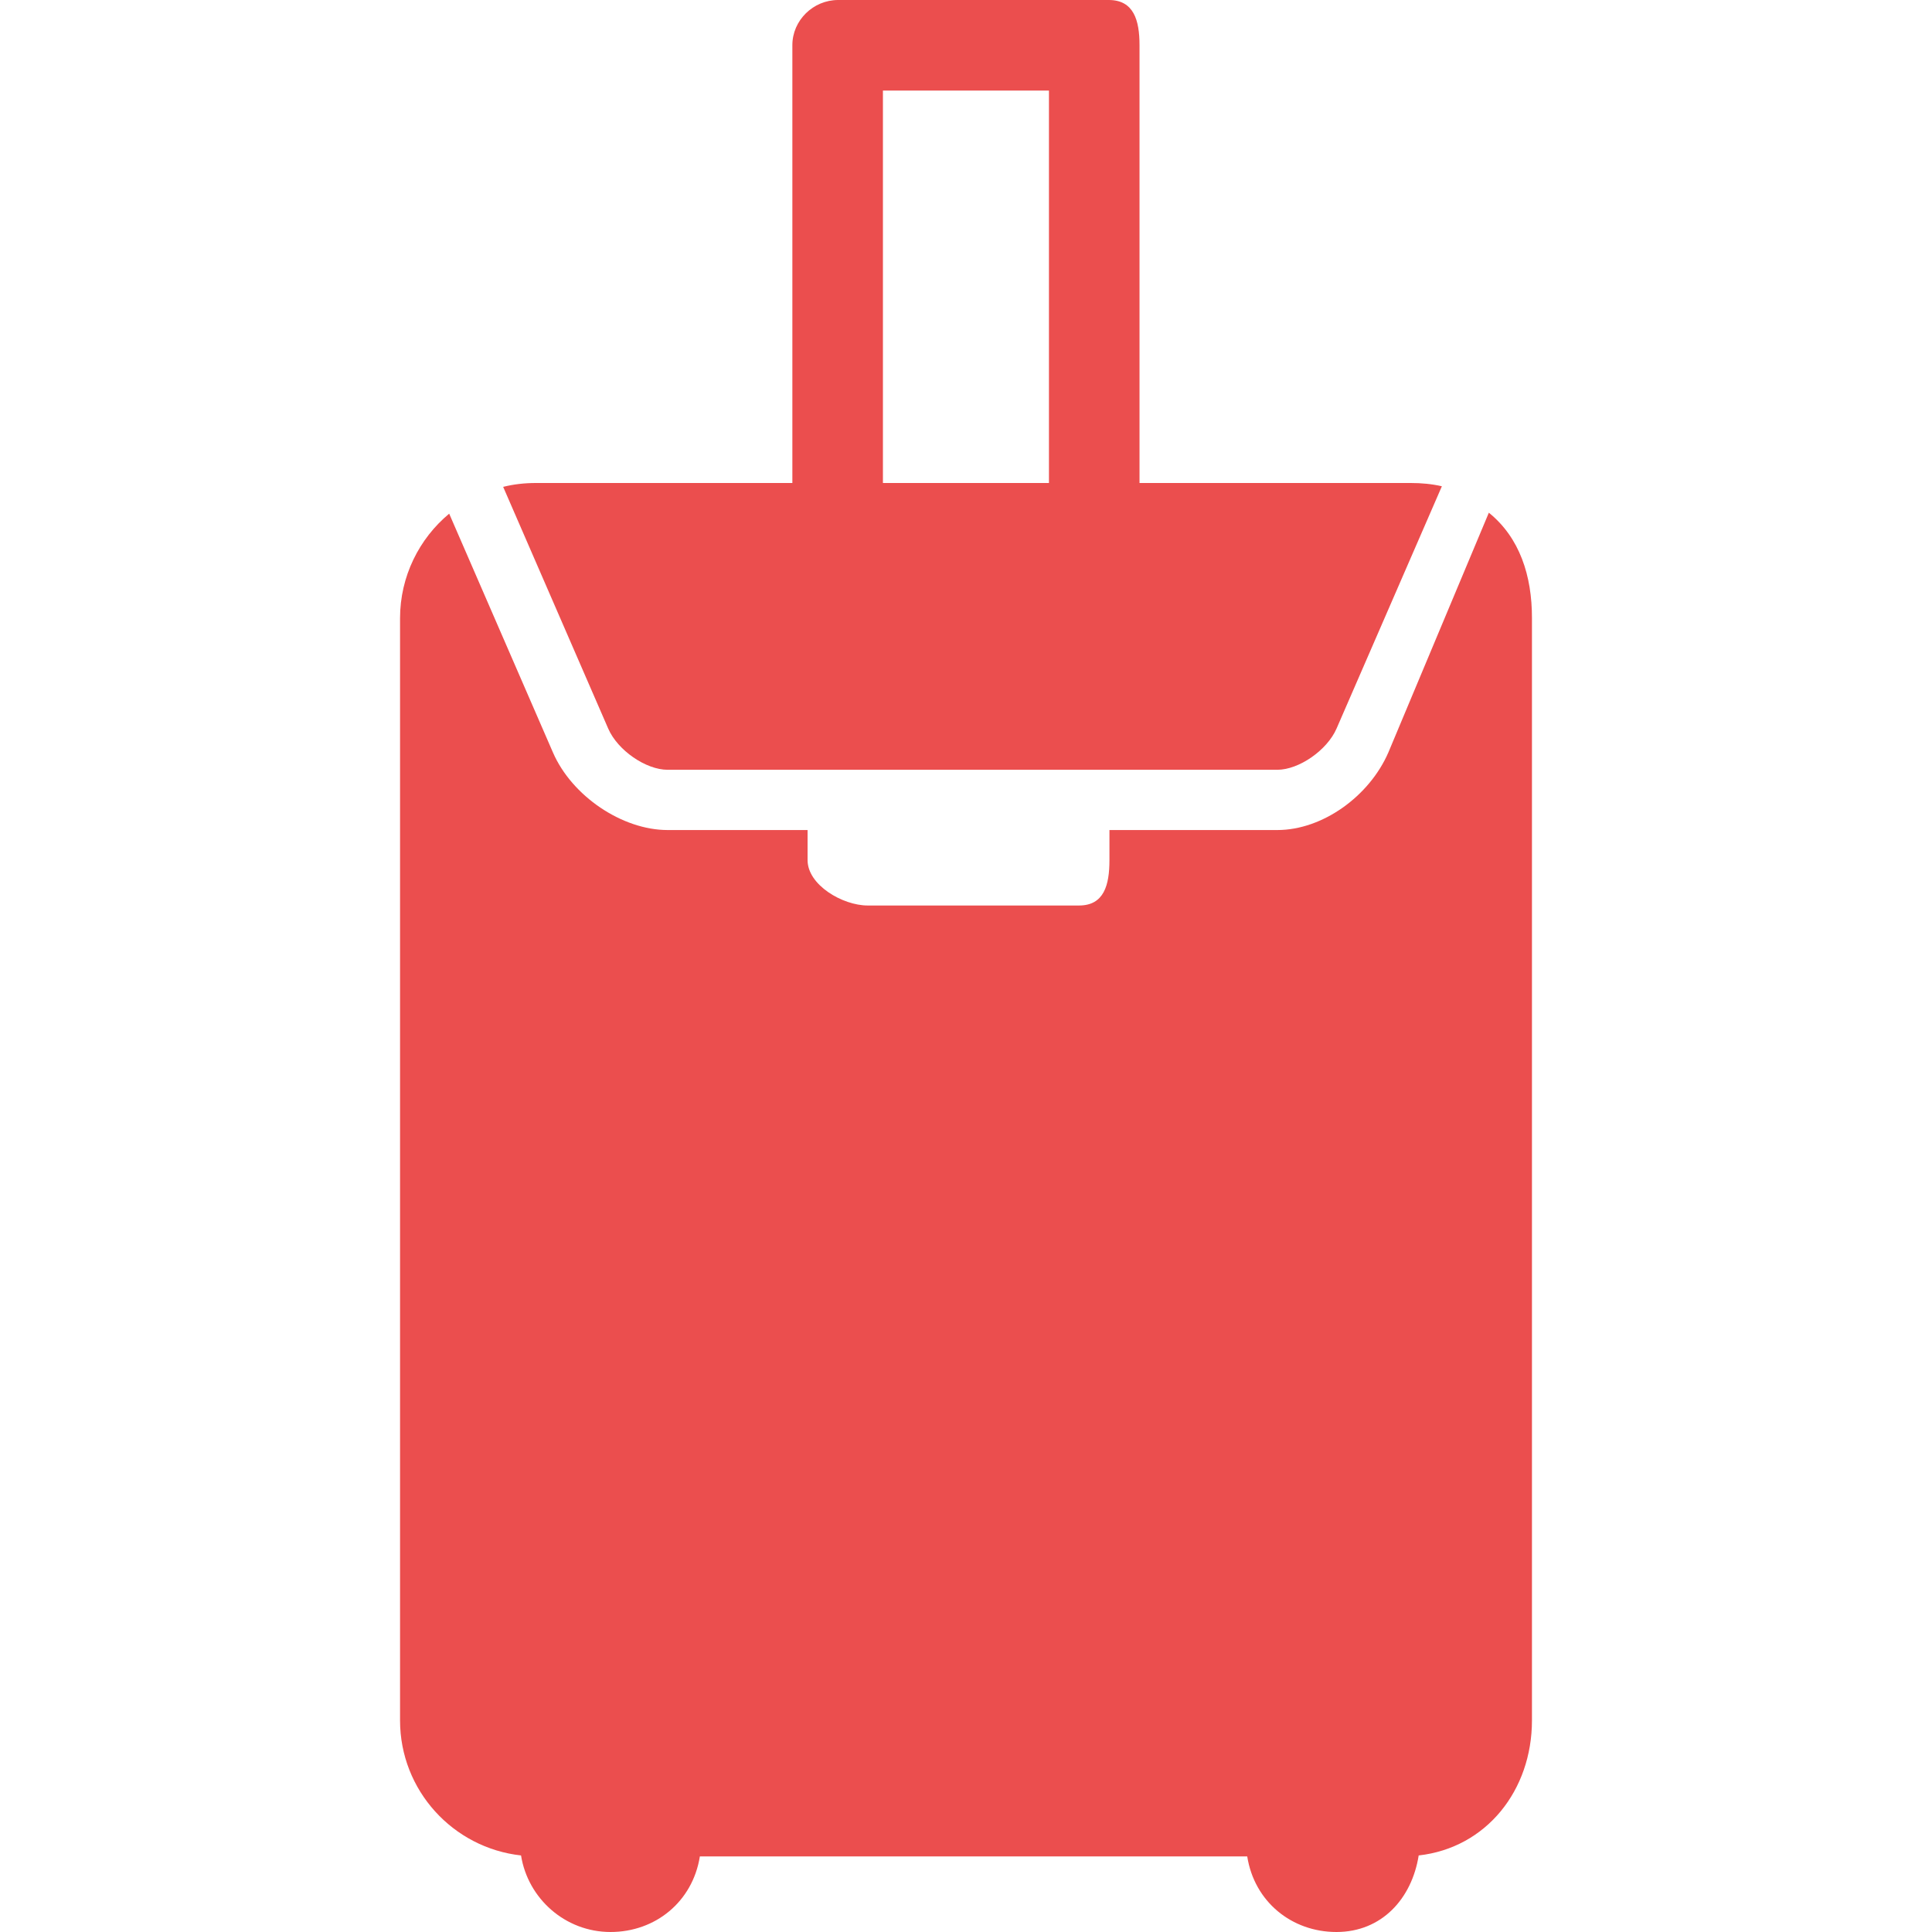
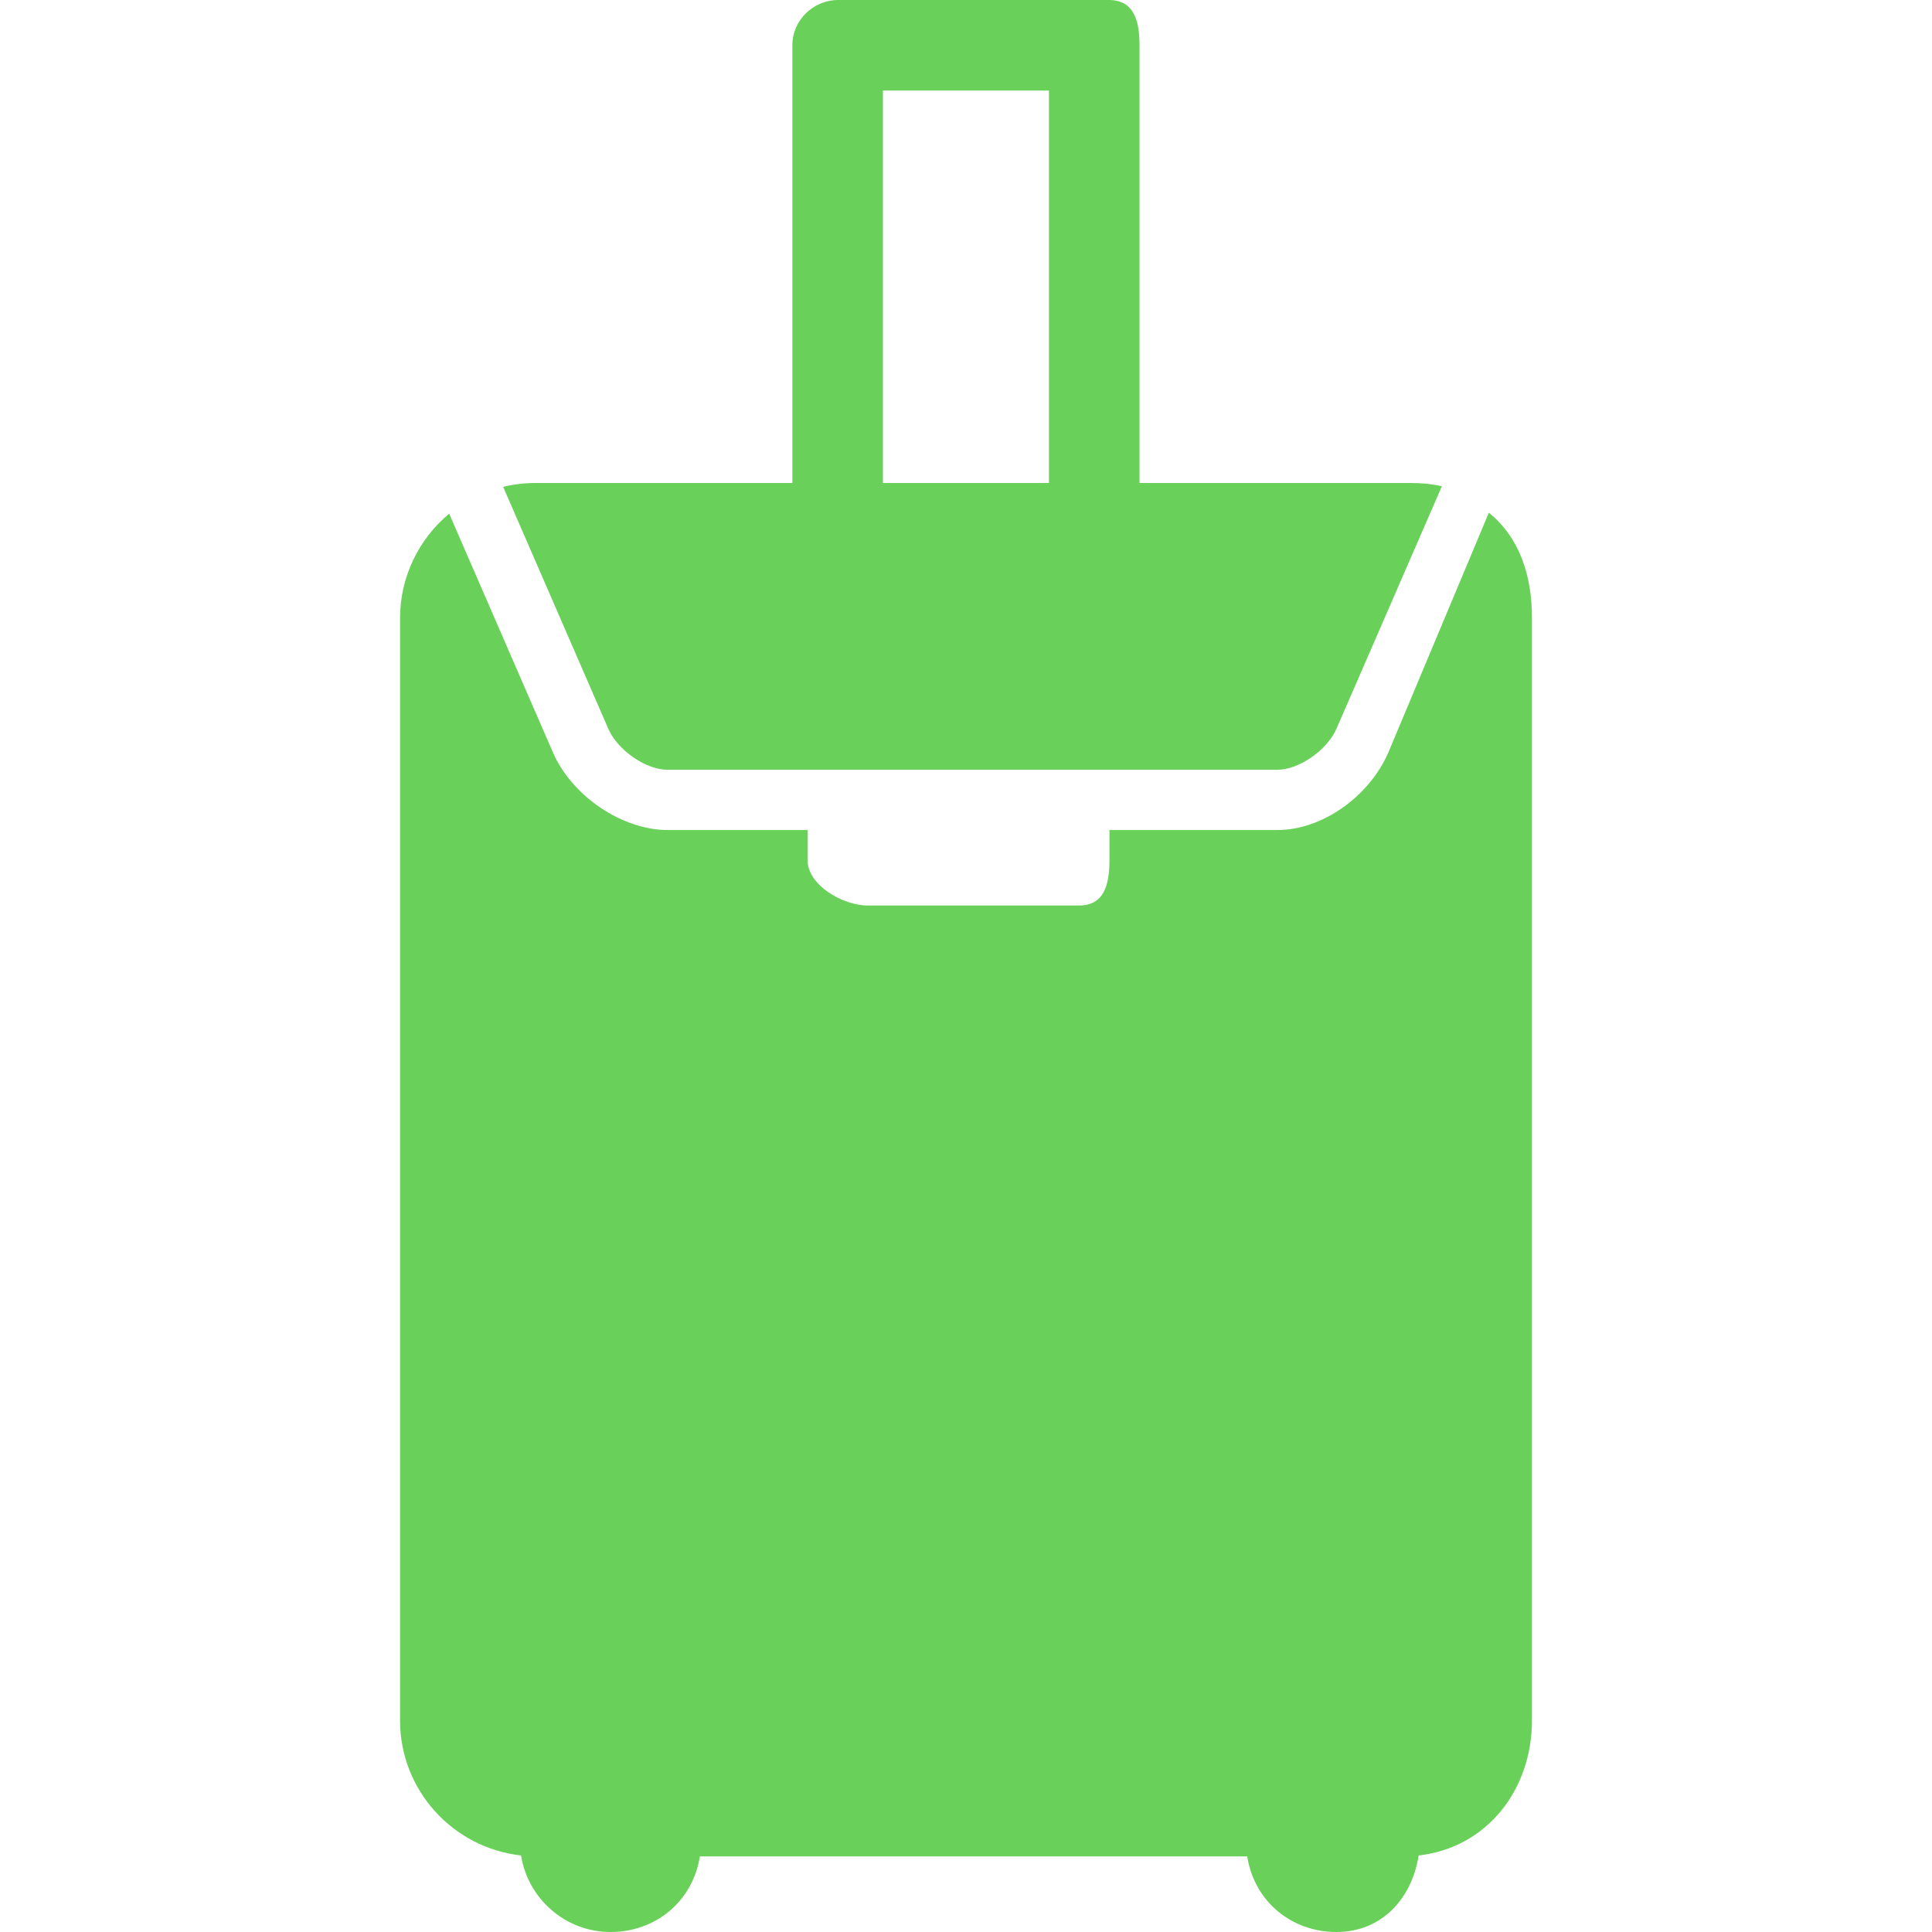
<svg xmlns="http://www.w3.org/2000/svg" width="16" height="16" viewBox="0 0 16 16" fill="none">
-   <path d="M12.33 4.246L11.498 6.231C11.341 6.593 10.954 6.874 10.578 6.874H9.188V7.123C9.188 7.33 9.143 7.499 8.936 7.499H7.186C6.979 7.499 6.688 7.33 6.688 7.123V6.874H5.529C5.153 6.874 4.736 6.593 4.579 6.231L3.72 4.254C3.472 4.46 3.313 4.773 3.313 5.12V14.248C3.313 14.827 3.752 15.304 4.315 15.366C4.372 15.724 4.682 16 5.056 16C5.428 16 5.736 15.749 5.796 15.374H10.329C10.388 15.749 10.697 16 11.068 16C11.443 16 11.692 15.724 11.749 15.366C12.31 15.303 12.687 14.826 12.687 14.248V5.121C12.688 4.768 12.585 4.452 12.33 4.246Z" fill="#EB4E4E" />
-   <path d="M11.684 4H9.437V0.374C9.437 0.167 9.389 0 9.182 0H6.941C6.735 0 6.562 0.168 6.562 0.374V4H4.438C4.345 4 4.254 4.01 4.167 4.032L5.037 6.034C5.115 6.214 5.349 6.375 5.529 6.375H10.578C10.757 6.375 10.991 6.213 11.069 6.033L11.941 4.027C11.858 4.008 11.772 4 11.684 4ZM8.687 4H7.312V0.75H8.687V4Z" fill="#EB4E4E" />
+   <path d="M12.33 4.246L11.498 6.231C11.341 6.593 10.954 6.874 10.578 6.874H9.188V7.123C9.188 7.33 9.143 7.499 8.936 7.499H7.186C6.979 7.499 6.688 7.33 6.688 7.123V6.874H5.529C5.153 6.874 4.736 6.593 4.579 6.231L3.72 4.254C3.472 4.46 3.313 4.773 3.313 5.12V14.248C3.313 14.827 3.752 15.304 4.315 15.366C4.372 15.724 4.682 16 5.056 16C5.428 16 5.736 15.749 5.796 15.374H10.329C10.388 15.749 10.697 16 11.068 16C11.443 16 11.692 15.724 11.749 15.366C12.31 15.303 12.687 14.826 12.687 14.248V5.121C12.688 4.768 12.585 4.452 12.33 4.246Z" fill="#69D05A" />
+   <path d="M11.684 4H9.437V0.374C9.437 0.167 9.389 0 9.182 0H6.941C6.735 0 6.562 0.168 6.562 0.374V4H4.438C4.345 4 4.254 4.01 4.167 4.032L5.037 6.034C5.115 6.214 5.349 6.375 5.529 6.375H10.578C10.757 6.375 10.991 6.213 11.069 6.033L11.941 4.027C11.858 4.008 11.772 4 11.684 4ZM8.687 4H7.312V0.75H8.687V4Z" fill="#69D05A" />
</svg>
